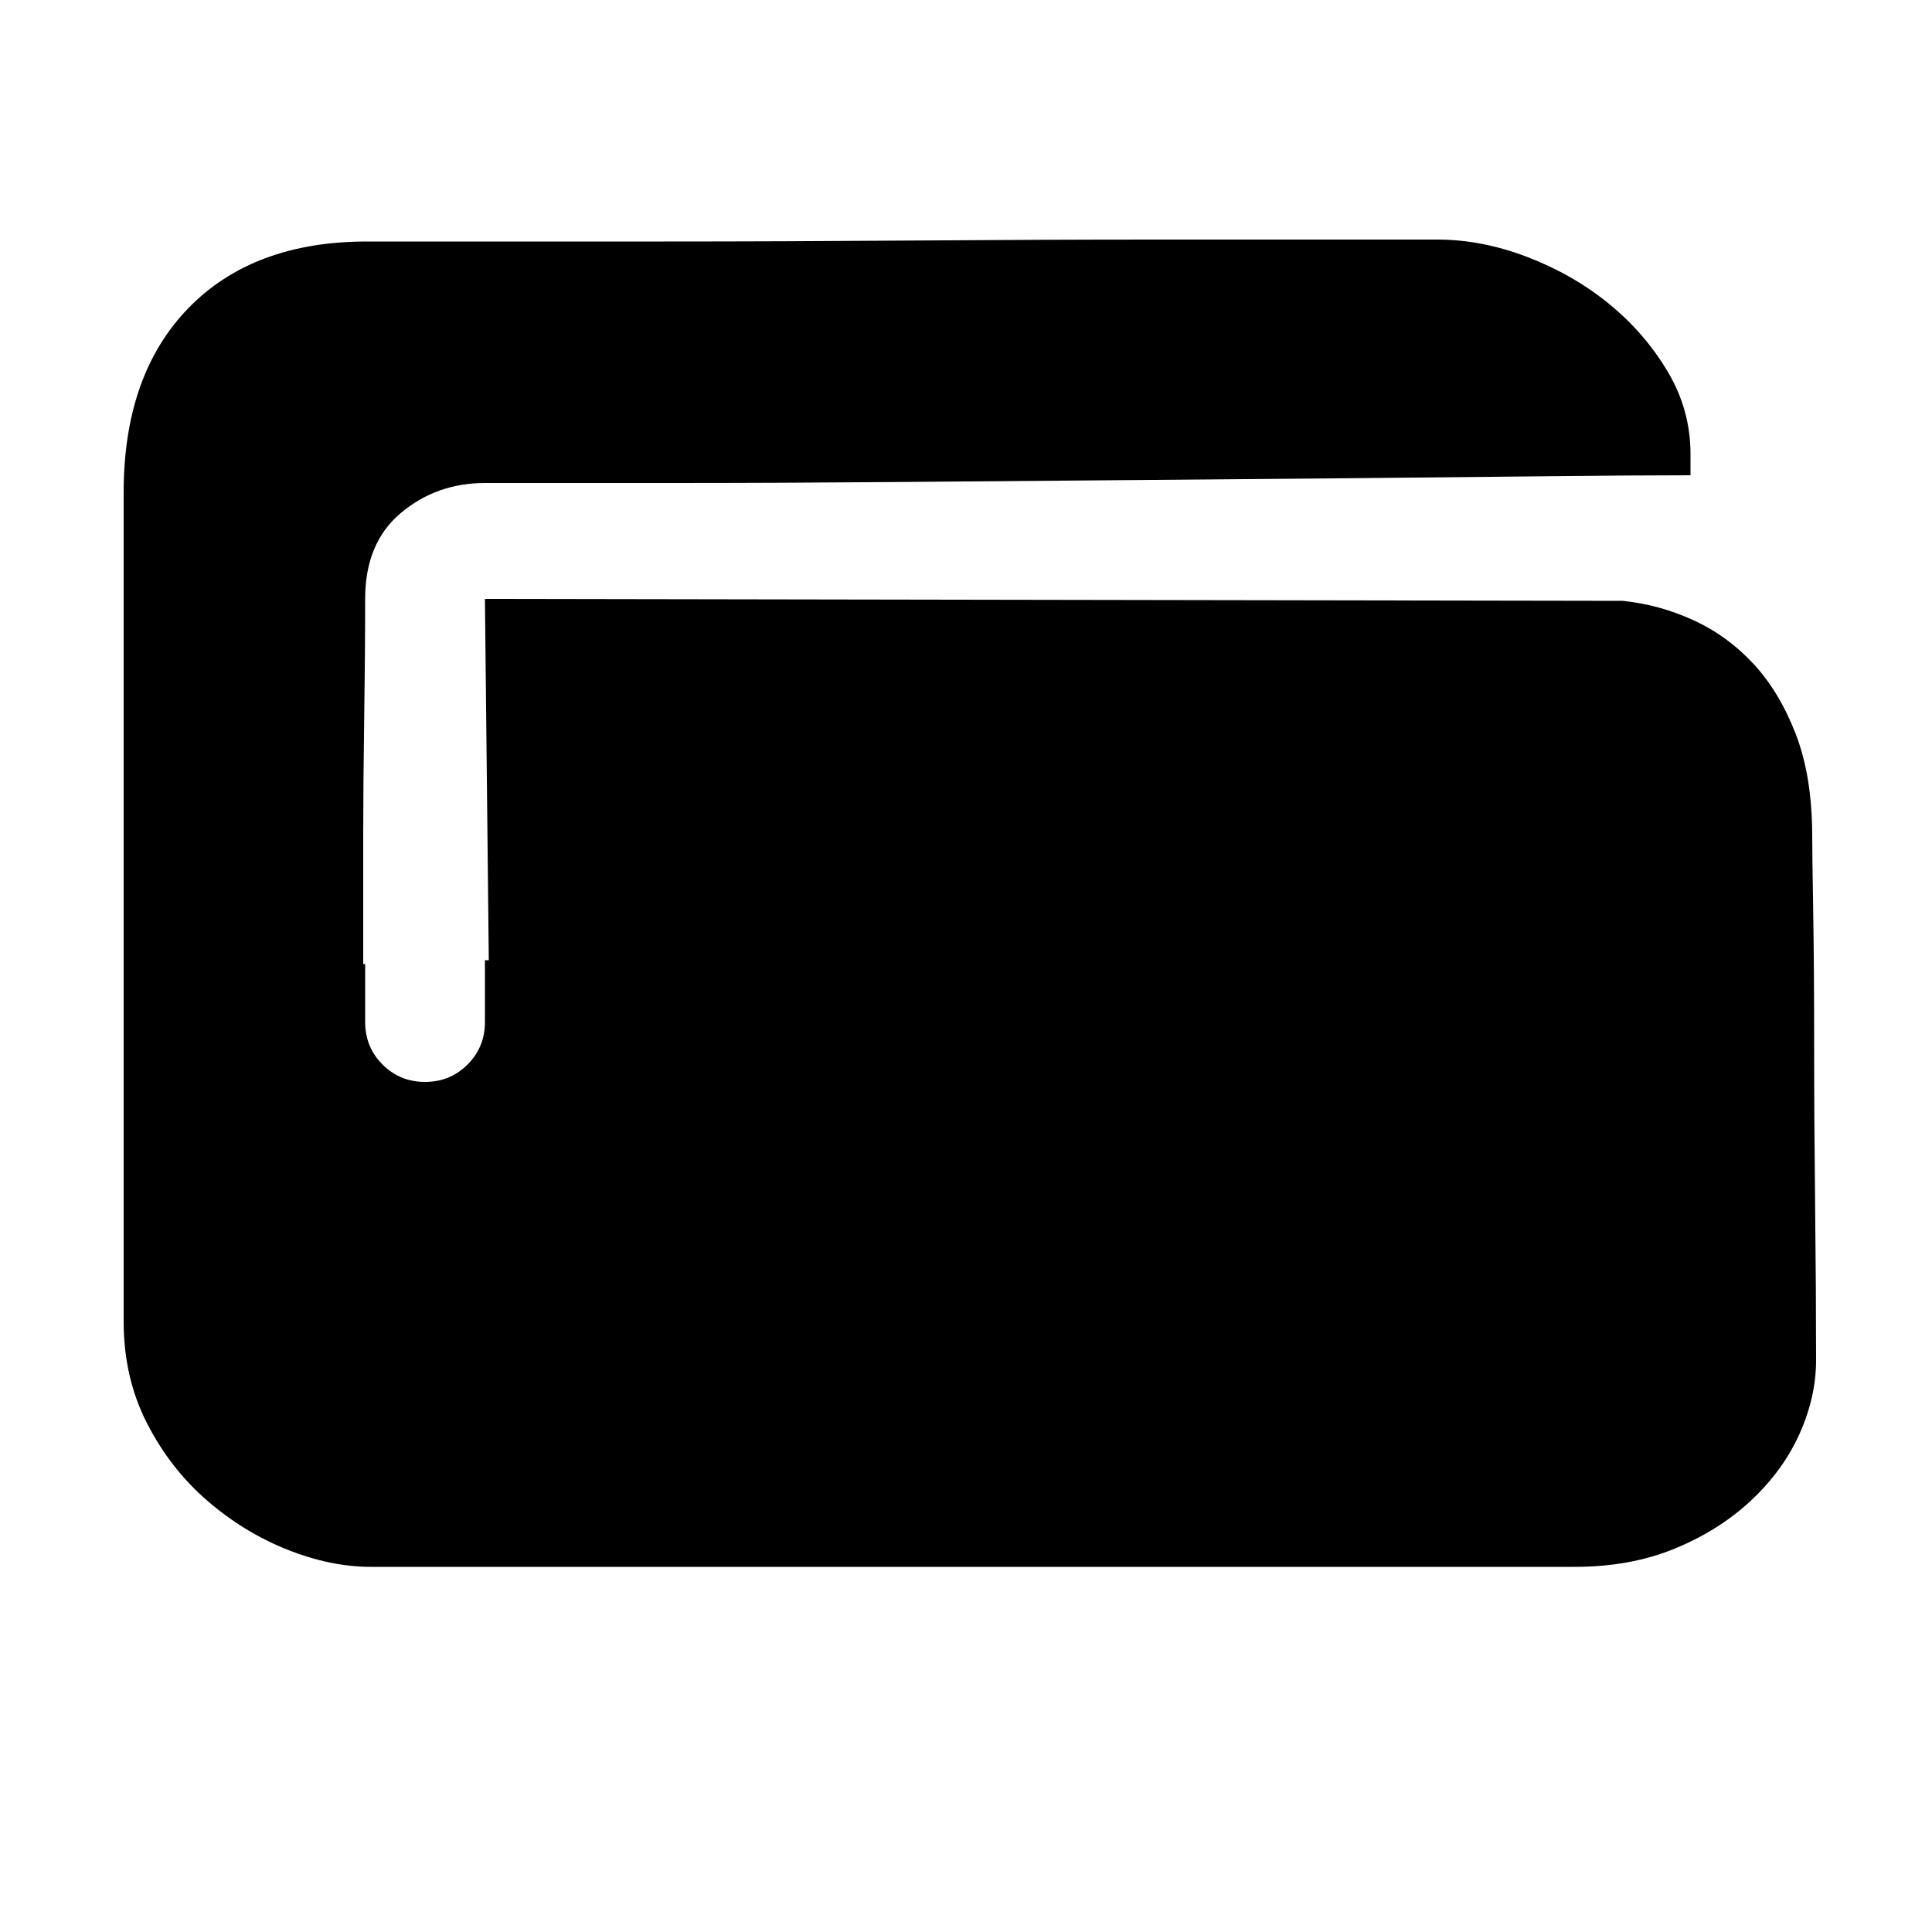
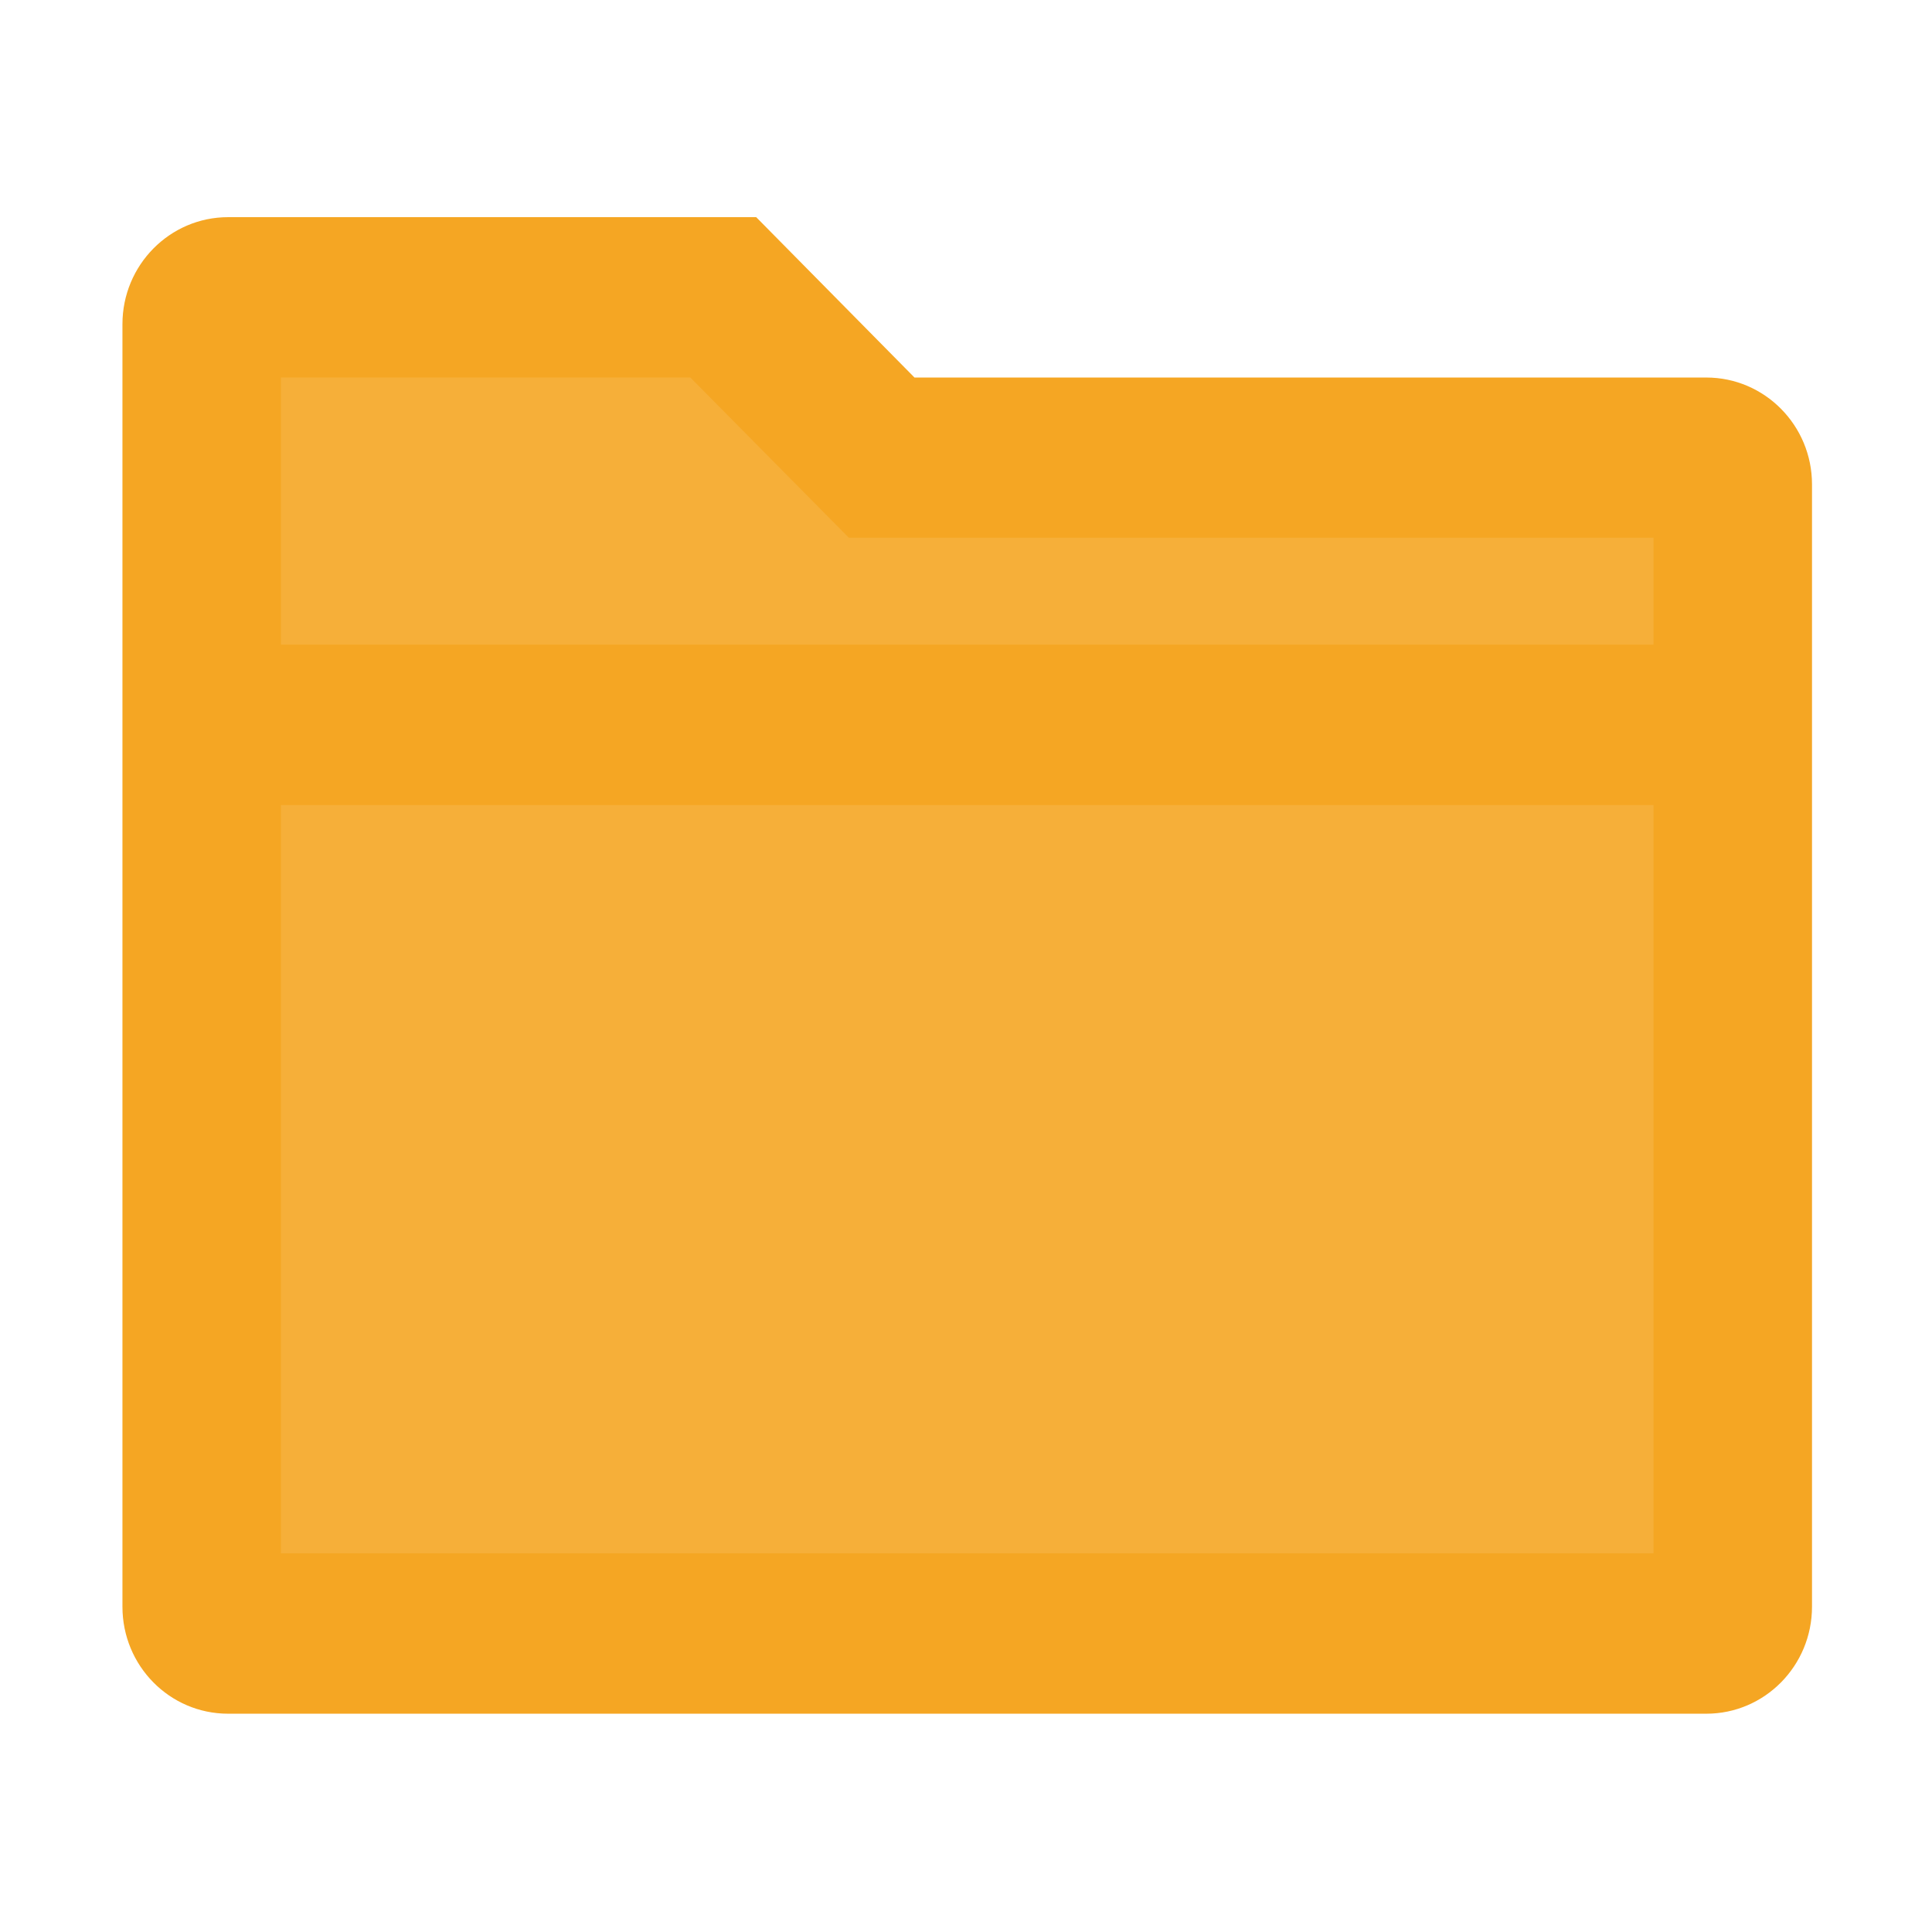
- <svg xmlns="http://www.w3.org/2000/svg" t="1587112934136" class="icon" viewBox="0 0 1024 1024" version="1.1" p-id="7118" width="200" height="200">
+ <svg xmlns="http://www.w3.org/2000/svg" t="1599297343955" class="icon" viewBox="0 0 1024 1024" version="1.1" p-id="1290" width="200" height="200">
  <defs>
    <style type="text/css" />
  </defs>
-   <path d="M960.512 443.392q0 8.192 0.512 38.912t0.512 71.168 0.512 85.504 0.512 81.92q0 19.456-8.704 38.912t-25.6 35.328-40.448 25.6-53.248 9.728l-637.952 0q-21.504 0-44.544-9.216t-42.496-26.112-31.744-40.96-12.288-53.76l0-439.296q0-62.464 34.304-97.792t94.72-35.328l52.224 0 105.472 0q61.44 0 131.072-0.512t130.048-0.512l101.376 0 47.104 0q23.552 0 47.616 9.216t43.008 24.576 31.232 35.84 12.288 44.032l0 11.264q-28.672 0-75.264 0.512t-102.912 1.024-119.296 1.024-124.416 1.024-117.76 0.512l-99.328 0q-25.6 0-44.544 15.872t-18.944 45.568-0.512 64-0.512 62.976l0 66.56 1.024 0 0 30.72q0 13.312 9.216 22.528t22.528 9.216 22.528-9.216 9.216-22.528l0-32.768 2.048 0-2.048-191.488 603.136 1.024q19.456 2.048 37.376 10.24t31.744 23.04 22.528 37.376 8.704 54.272z" p-id="7119" />
+   <path d="M904.4 200.1H484.7l-83.9-85H120.9c-30.9 0-56 25.4-56 56.7v679.8c0 31.3 25 56.7 56 56.7h783.5c30.9 0 56-25.4 56-56.7V256.7c0-31.2-25.1-56.6-56-56.6z" fill="#F5A623" p-id="1291" />
+   <path d="M148.9 426.7h727.5v396.6H148.9zM876.4 341.7H148.9V200.1h217l84 84.9h426.5z" fill="#F6AF39" p-id="1292" />
</svg>
